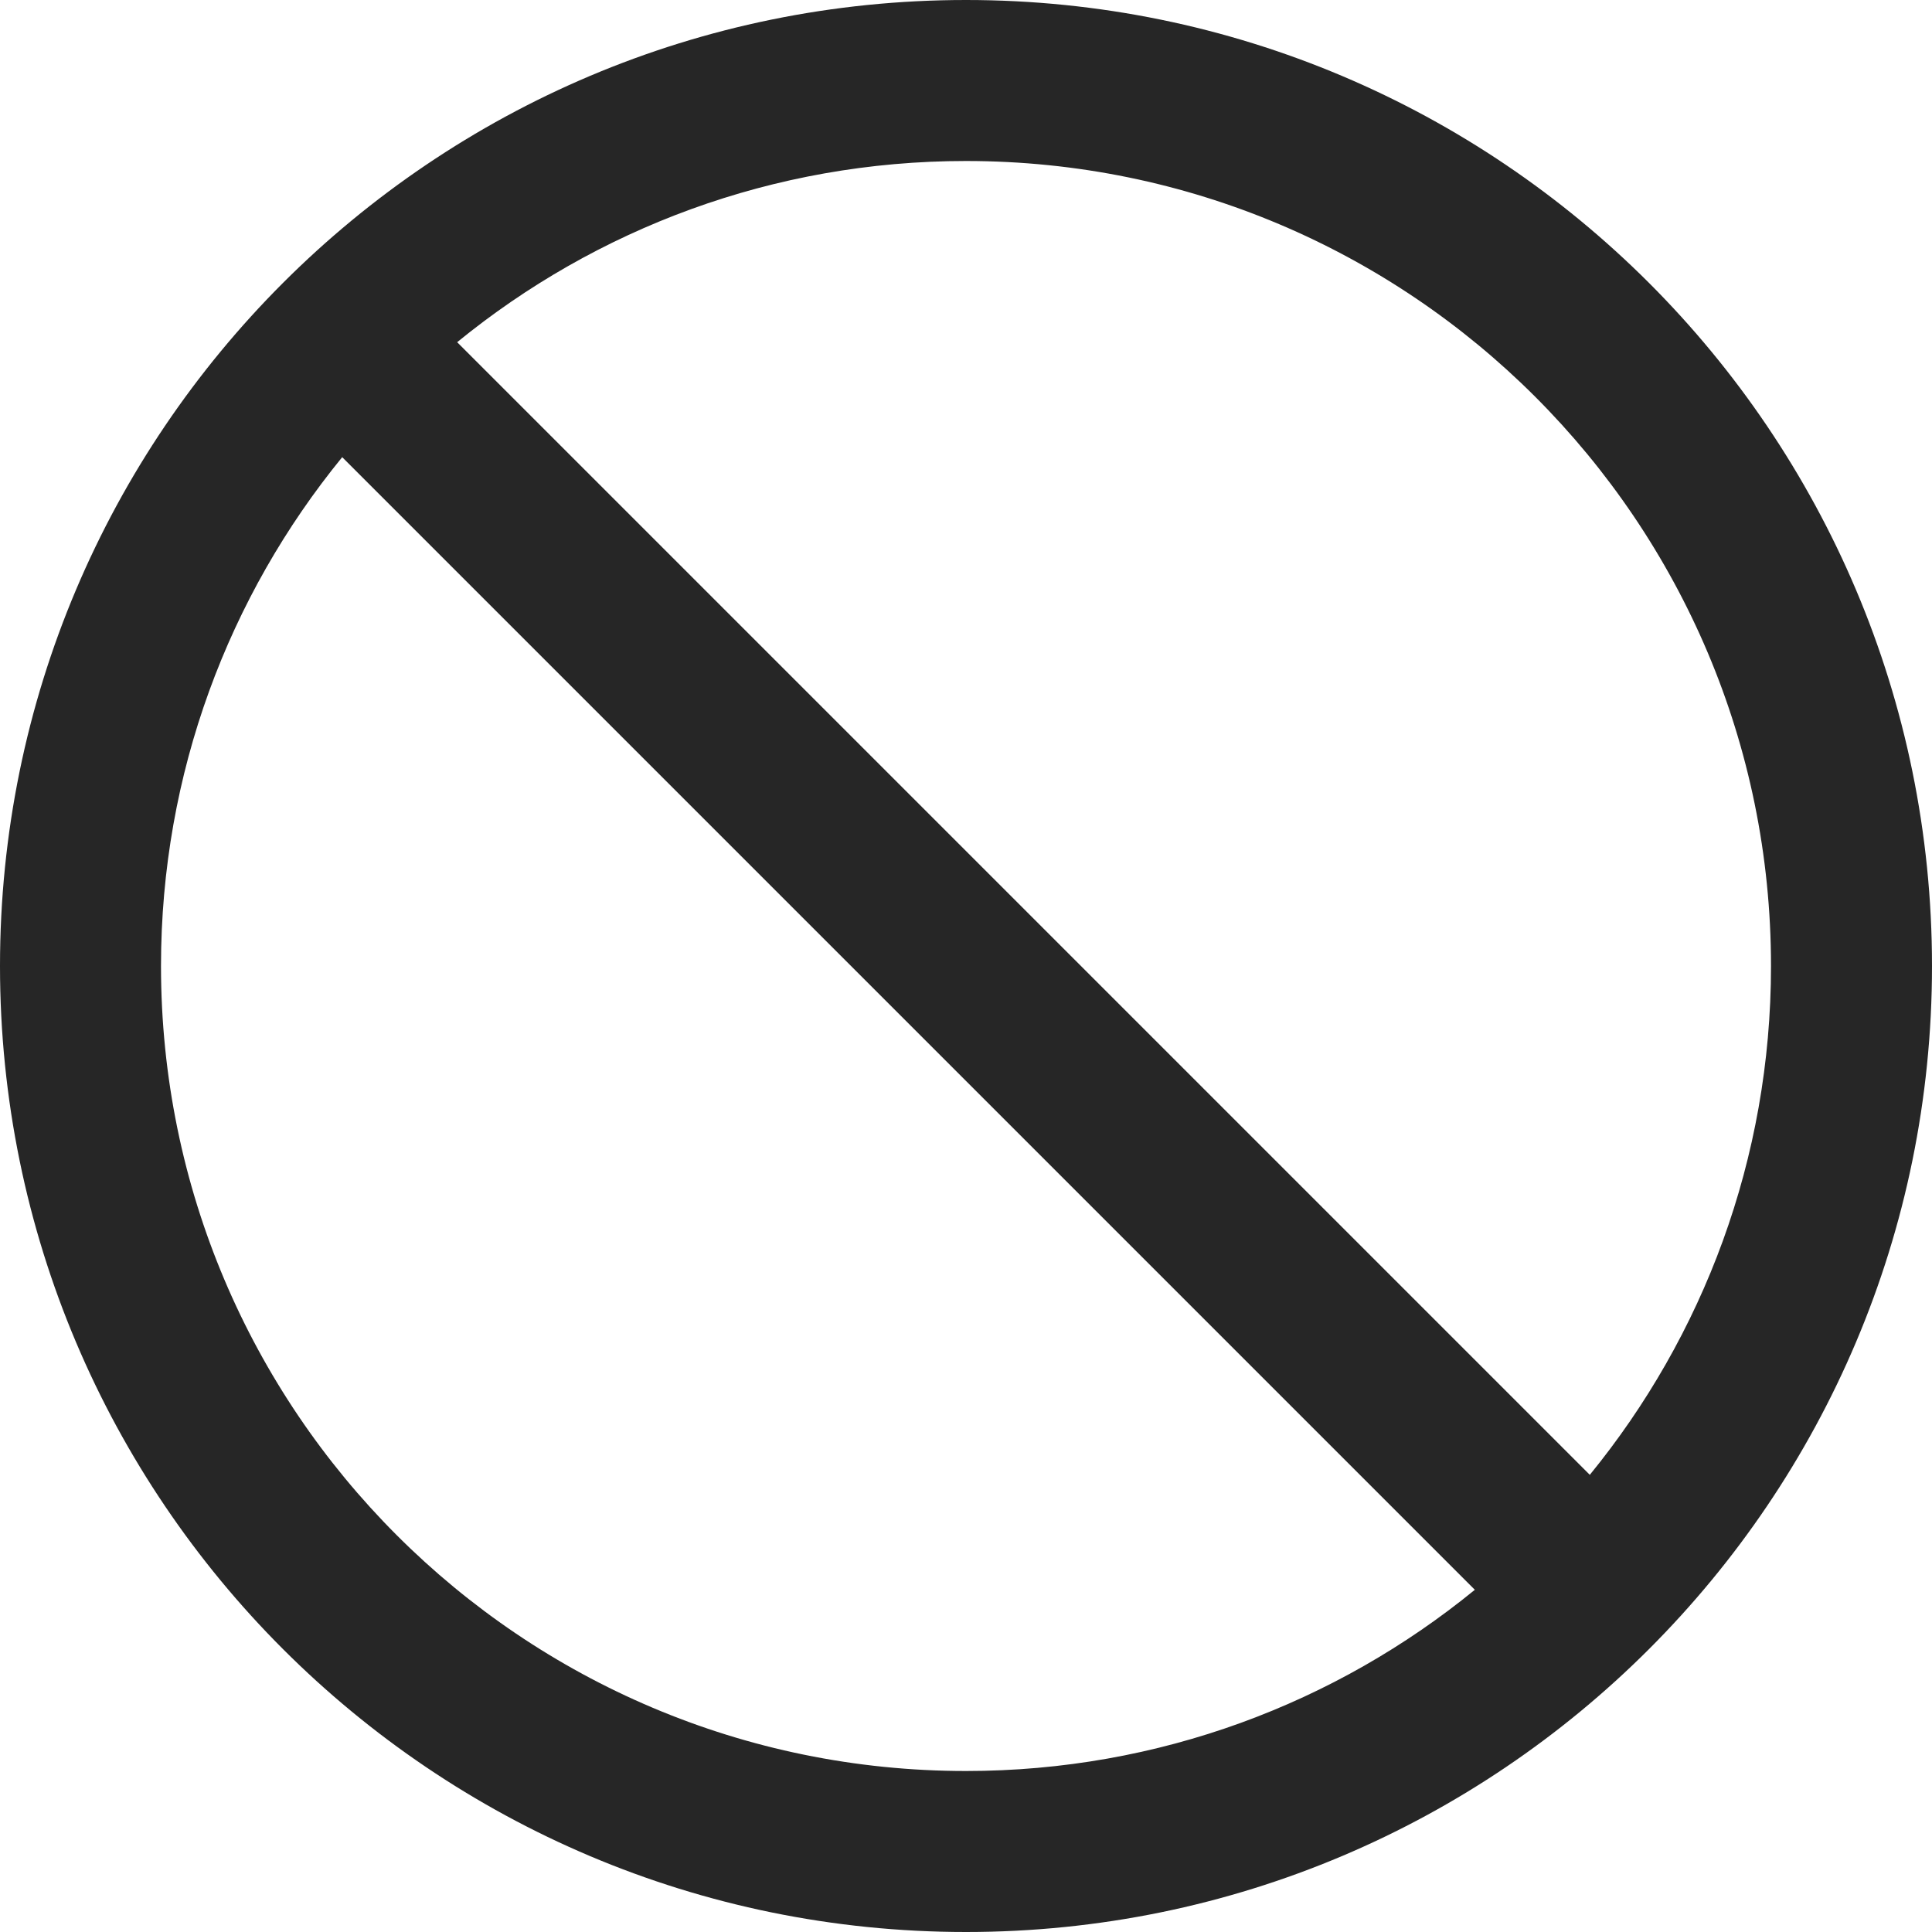
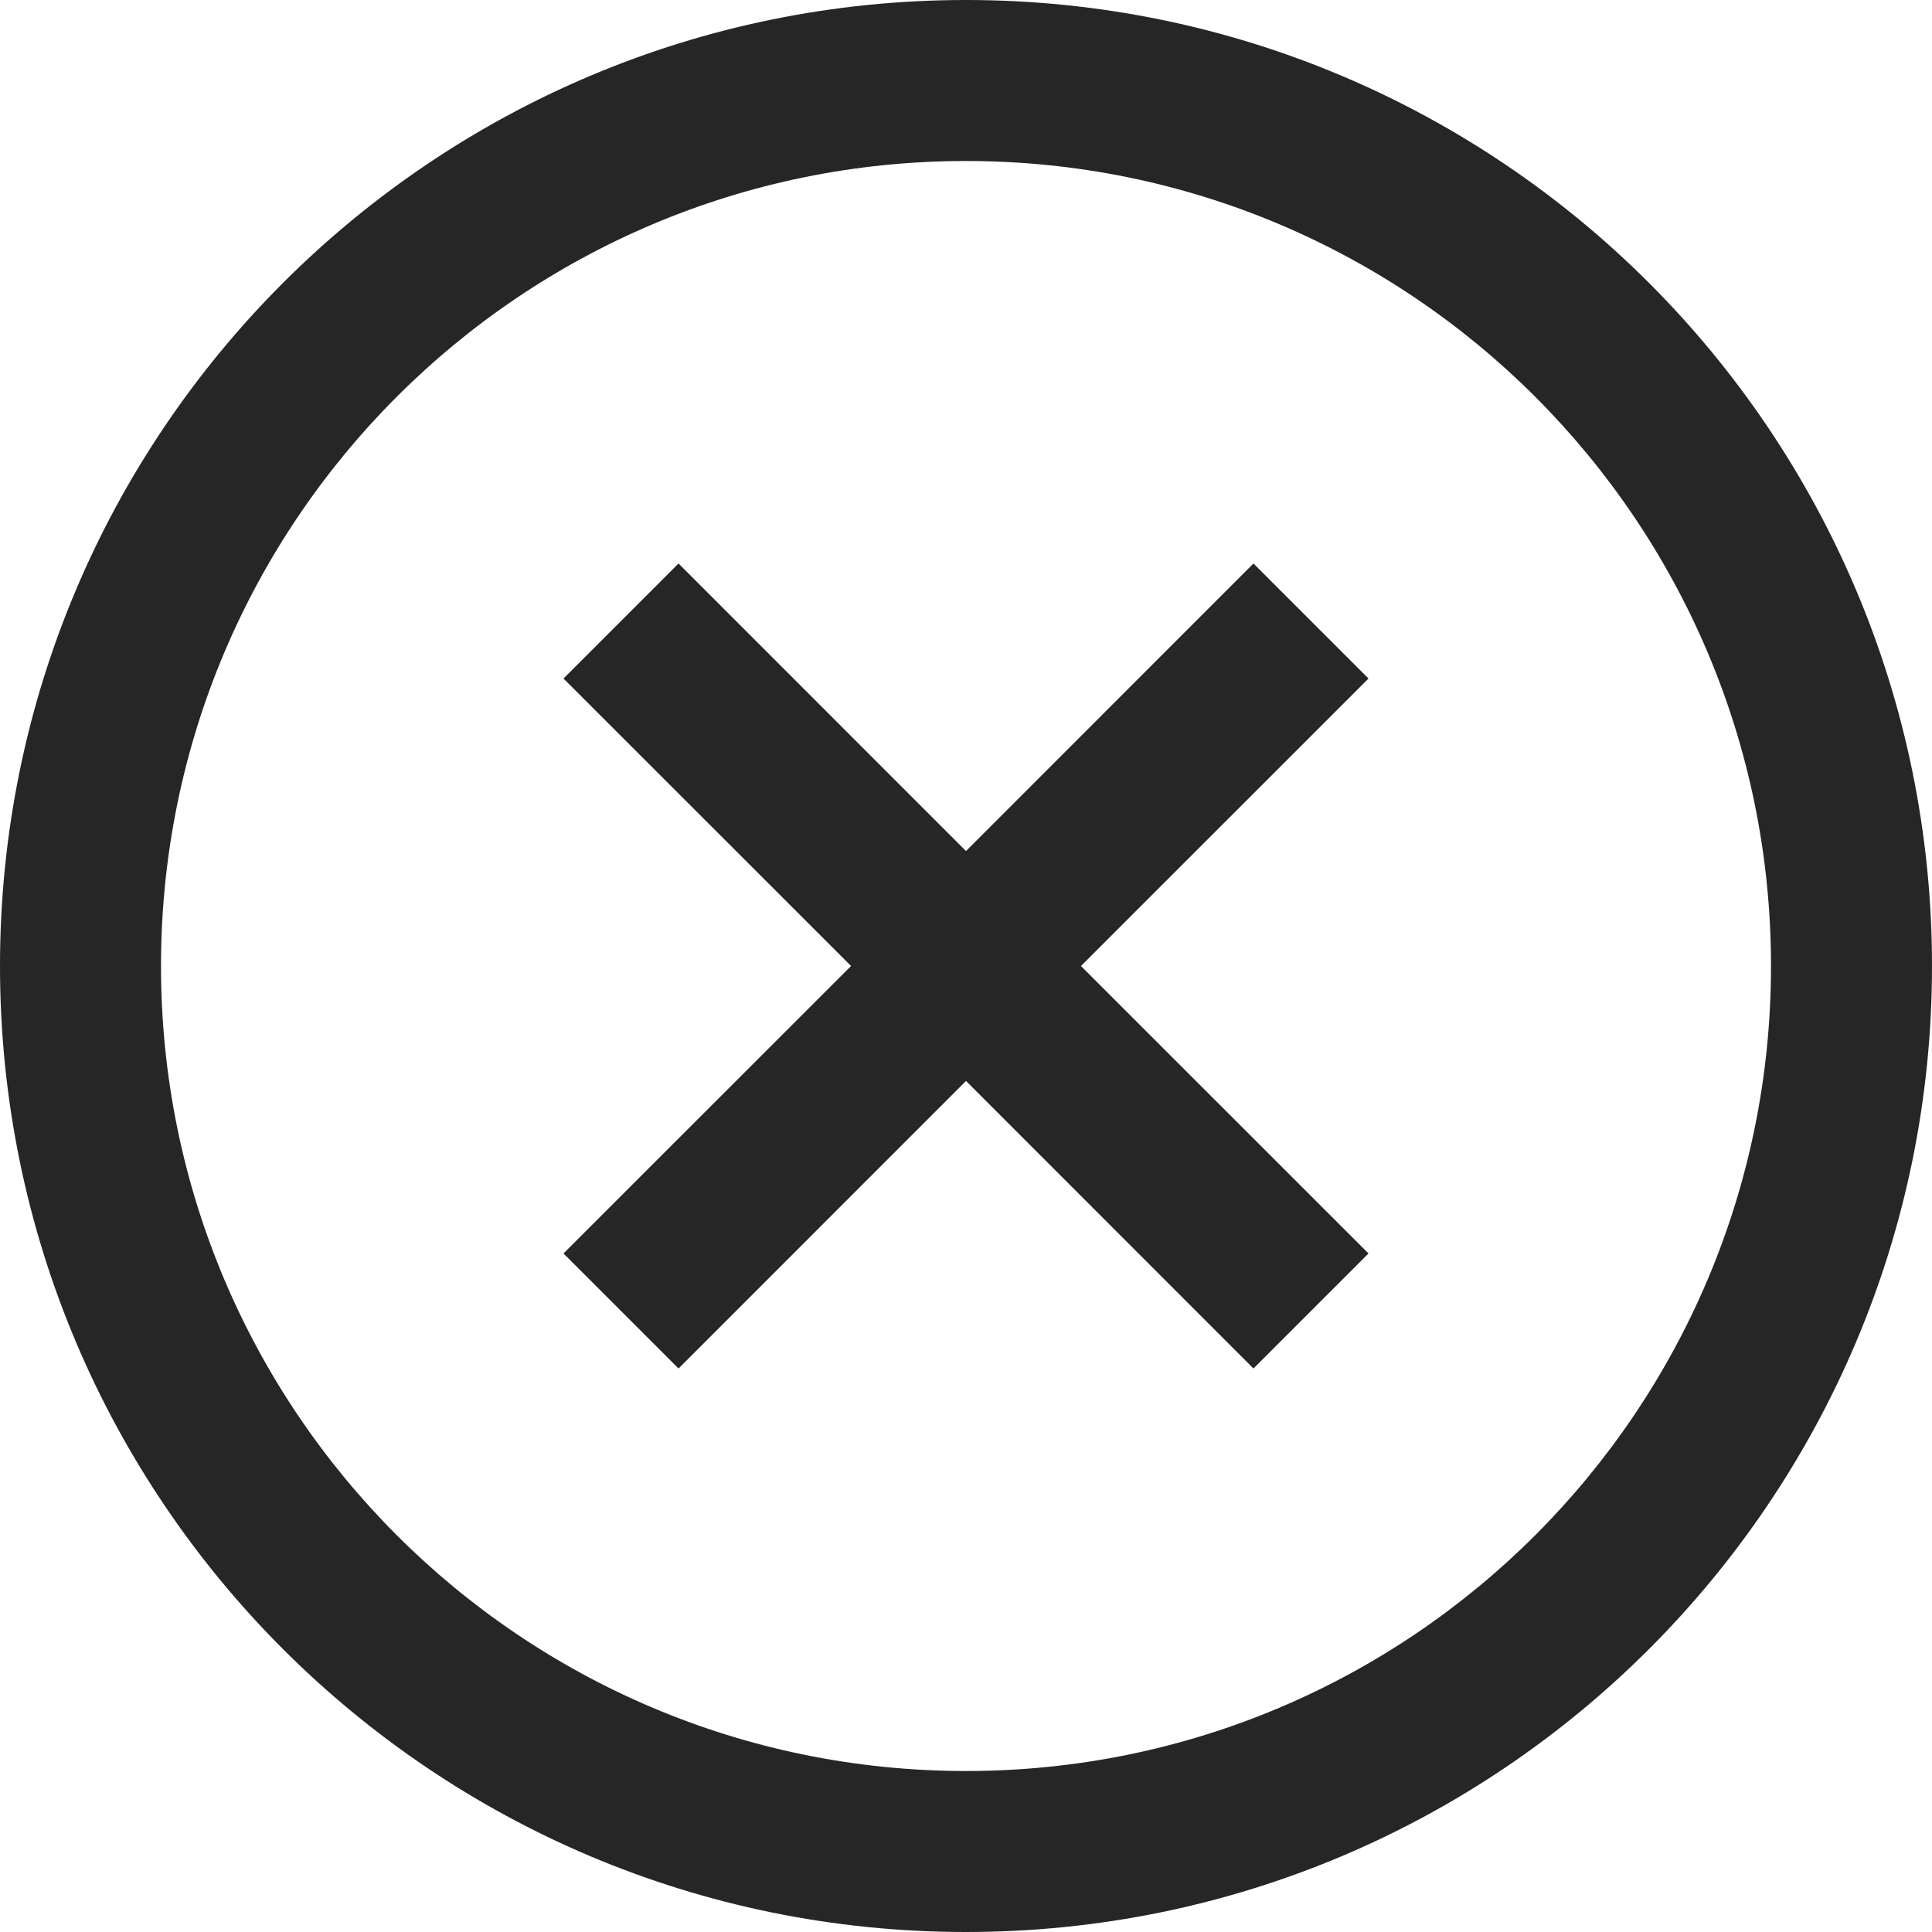
<svg xmlns="http://www.w3.org/2000/svg" width="24" height="24" viewBox="0 0 24 24" fill="none">
-   <path fill-rule="evenodd" clip-rule="evenodd" d="M18.321 19.749C16.598 21.156 14.398 22 12 22C6.477 22 2 17.523 2 12C2 9.602 2.844 7.402 4.251 5.679L18.321 19.749ZM19.749 18.321L5.679 4.251C7.402 2.844 9.602 2 12 2C17.523 2 22 6.477 22 12C22 14.398 21.156 16.598 19.749 18.321ZM24 12C24 18.627 18.627 24 12 24C5.373 24 0 18.627 0 12C0 5.373 5.373 0 12 0C18.627 0 24 5.373 24 12Z" fill="#262626" />
+   <path fill-rule="evenodd" clip-rule="evenodd" d="M12 0C18.627 0 24 5.373 24 12C24 18.627 18.627 24 12 24C5.373 24 0 18.627 0 12C0 5.373 5.373 0 12 0ZM12 2C6.477 2 2 6.477 2 12C2 17.523 6.477 22 12 22C17.523 22 22 17.523 22 12C22 6.477 17.523 2 12 2ZM15.571 7L17 8.429L13.428 12L17 15.571L15.571 17L12 13.428L8.429 17L7 15.571L10.572 12L7 8.429L8.429 7L12 10.572L15.571 7Z" fill="#262626" />
</svg>
